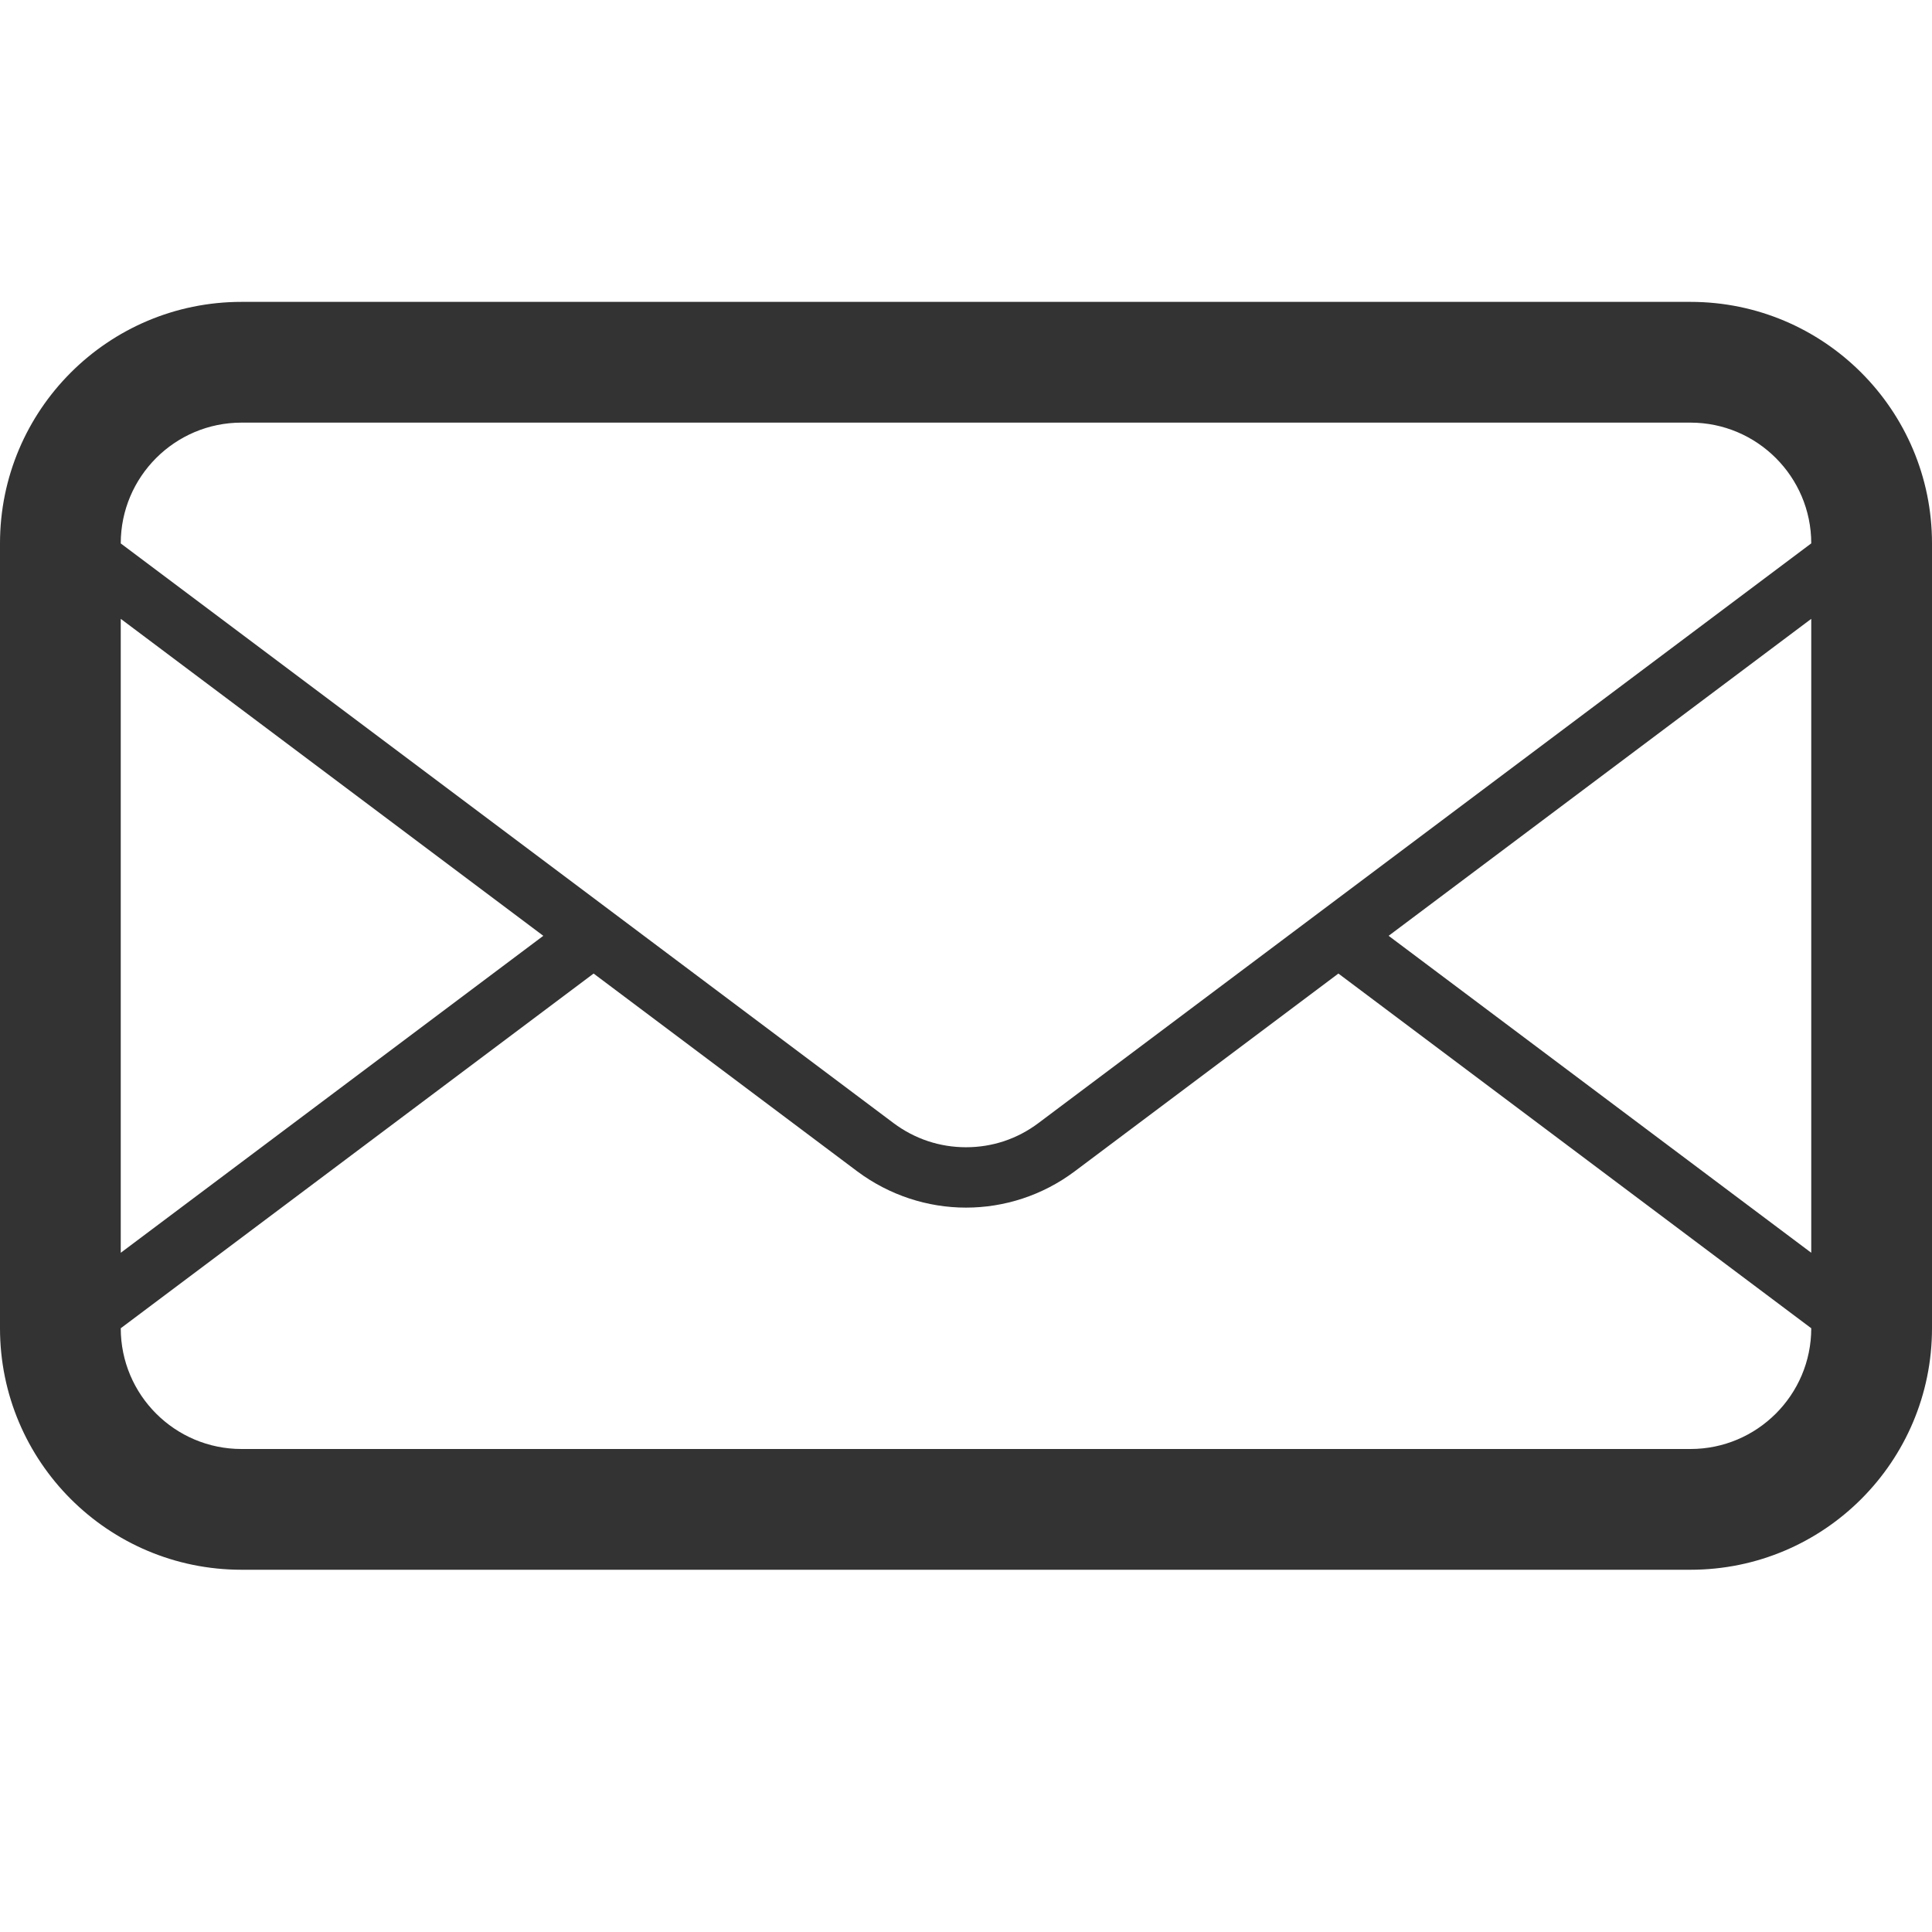
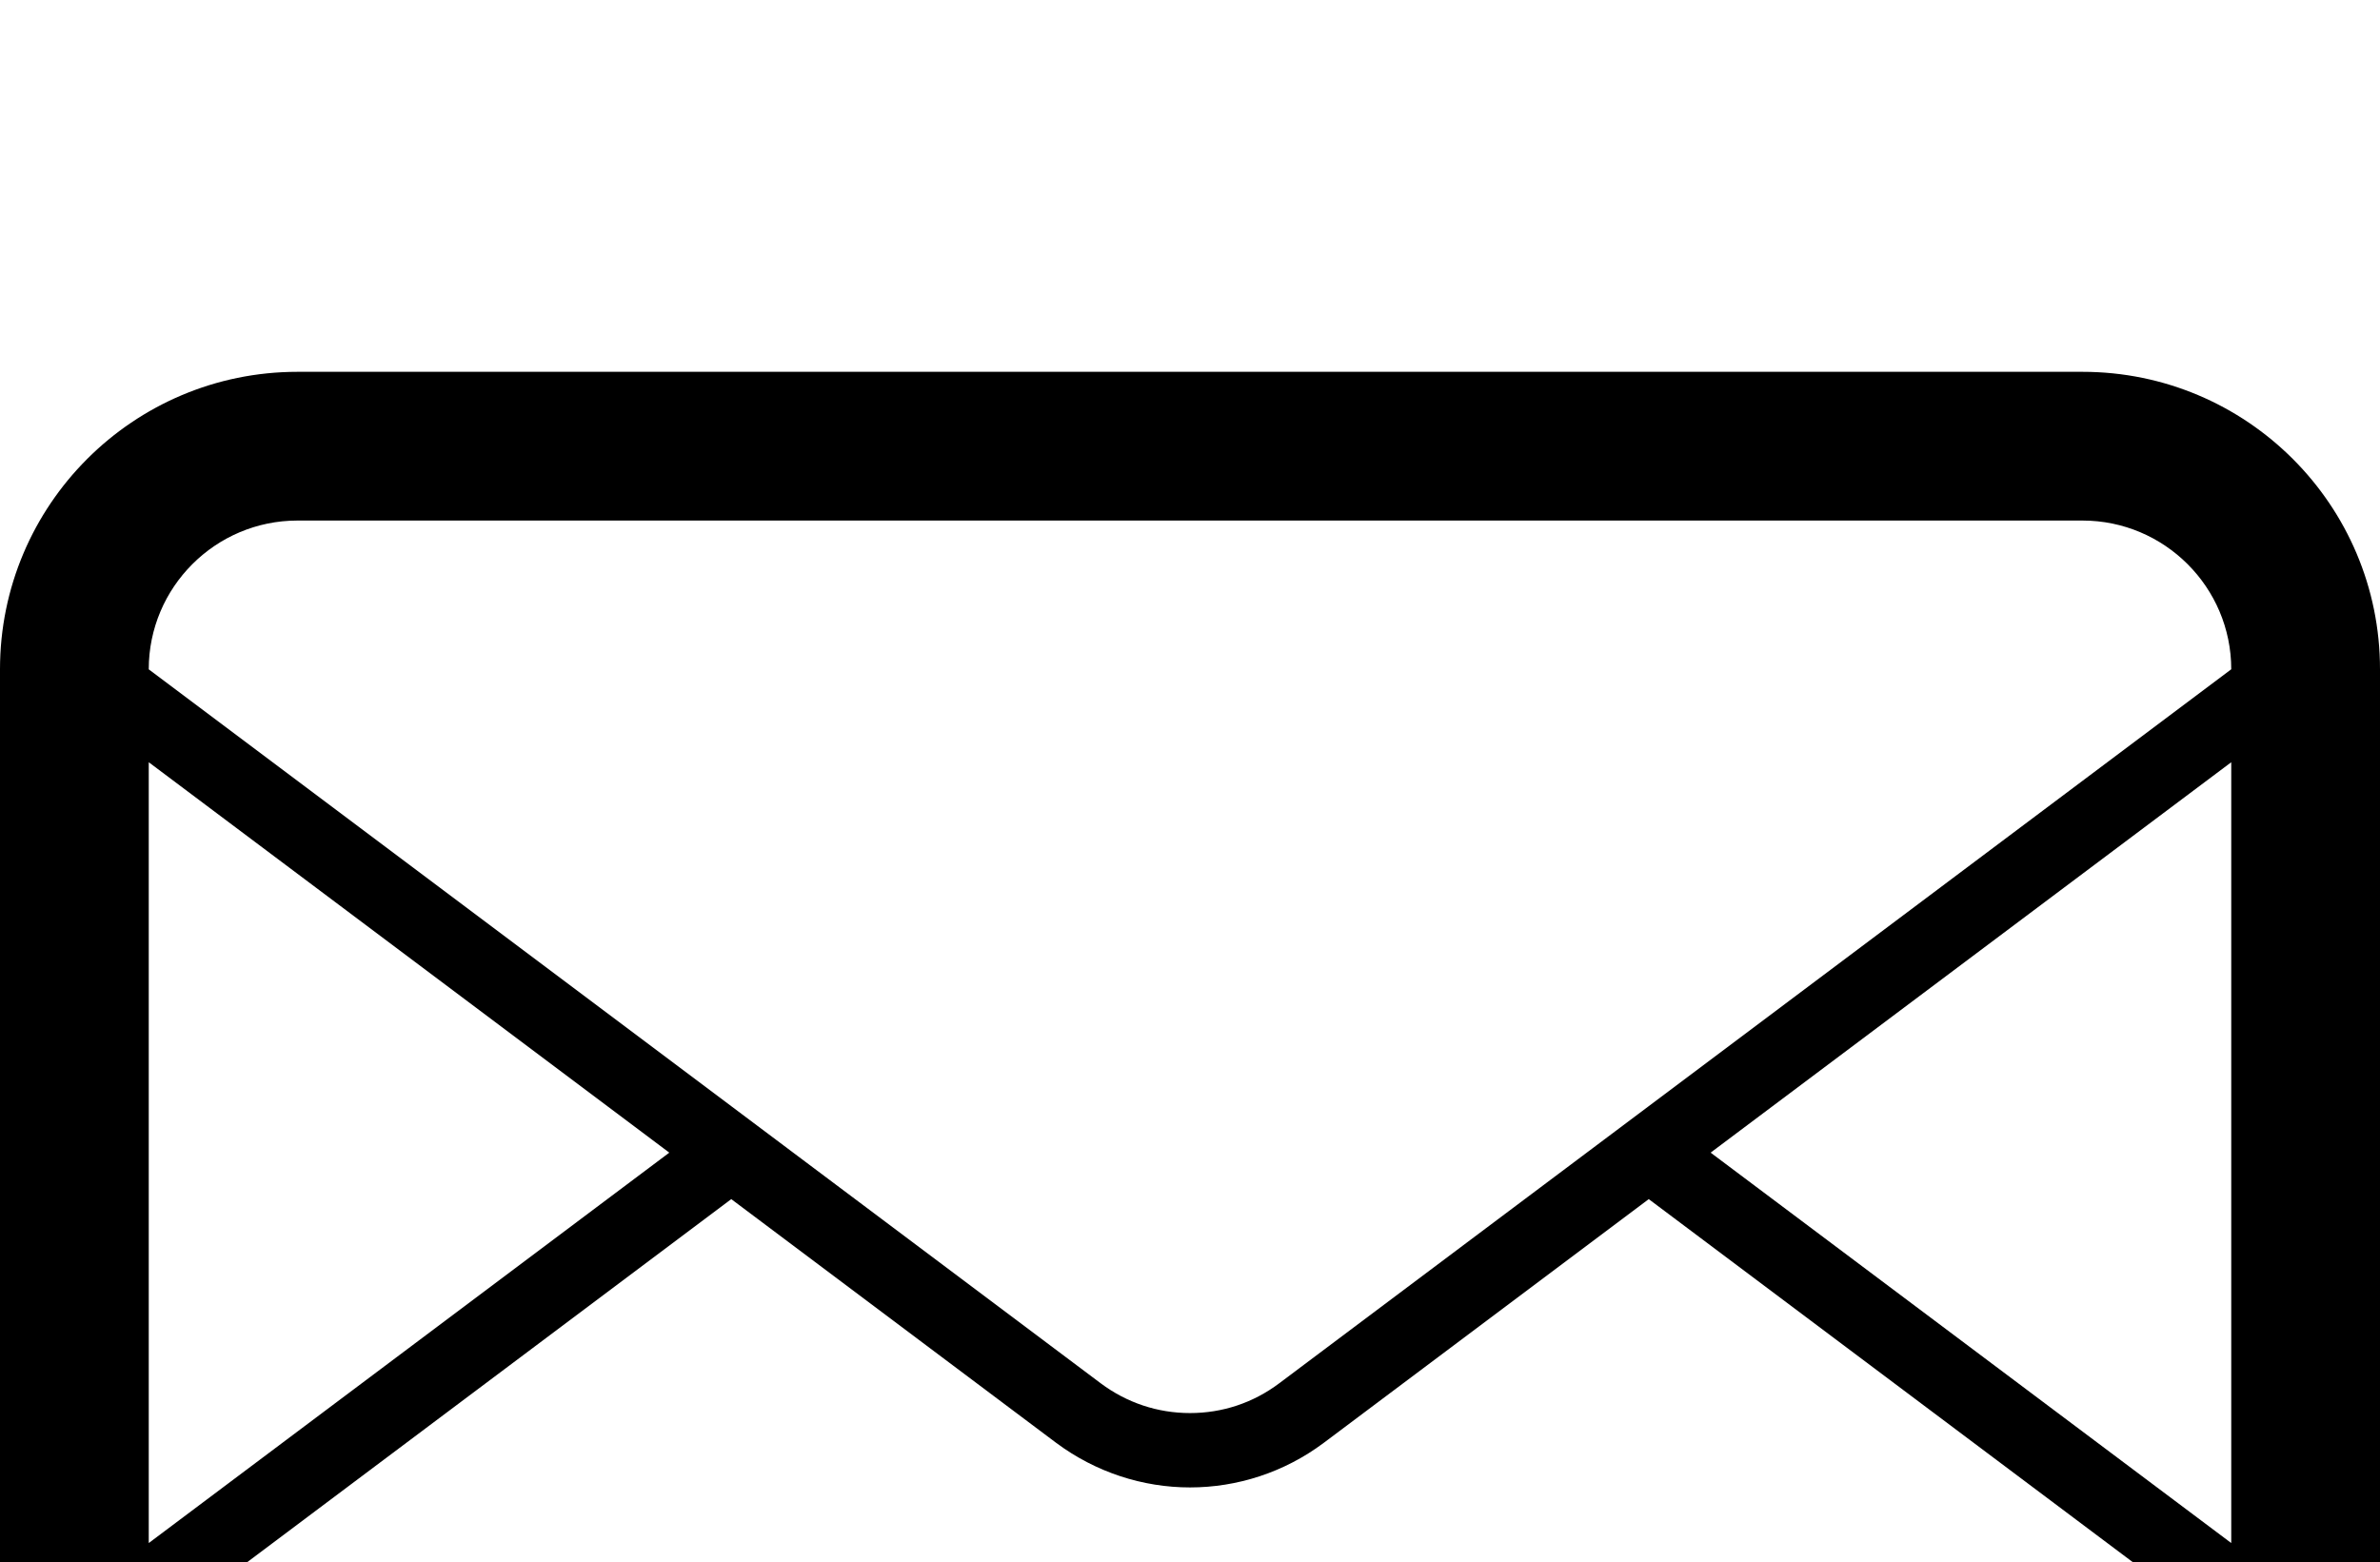
- <svg xmlns="http://www.w3.org/2000/svg" version="1.1" id="Layer_1" x="0px" y="0px" width="32px" height="32px" viewBox="0 0 32 32" enable-background="new 0 0 32 32" xml:space="preserve">
-   <path id="mail" fill="#333333" d="M28,5H4C1.791,5,0,6.792,0,9v13c0,2.209,1.791,4,4,4h24c2.209,0,4-1.791,4-4V9 C32,6.792,30.209,5,28,5z M2,10.25l6.999,5.25L2,20.75V10.25z M30,22c0,1.104-0.898,2-2,2H4c-1.103,0-2-0.896-2-2l7.832-5.875 l4.368,3.277c0.533,0.397,1.166,0.6,1.8,0.6c0.633,0,1.266-0.201,1.799-0.6l4.369-3.277L30,22L30,22z M30,20.75l-7-5.25l7-5.25 V20.75z M17.199,18.602c-0.35,0.263-0.763,0.4-1.199,0.4s-0.851-0.139-1.2-0.4L10.665,15.5l-0.833-0.625L2,9.001V9 c0-1.103,0.897-2,2-2h24c1.102,0,2,0.897,2,2L17.199,18.602z" />
+ <svg xmlns="http://www.w3.org/2000/svg" version="1.1" id="Layer_1" x="0px" y="0px" viewBox="0 0 32 21" xml:space="preserve">
+   <path id="mail" d="M28,5H4C1.791,5,0,6.792,0,9v13c0,2.209,1.791,4,4,4h24c2.209,0,4-1.791,4-4V9 C32,6.792,30.209,5,28,5z M2,10.25l6.999,5.25L2,20.75V10.25z M30,22c0,1.104-0.898,2-2,2H4c-1.103,0-2-0.896-2-2l7.832-5.875 l4.368,3.277c0.533,0.397,1.166,0.6,1.8,0.6c0.633,0,1.266-0.201,1.799-0.6l4.369-3.277L30,22L30,22z M30,20.75l-7-5.25l7-5.25 V20.75z M17.199,18.602c-0.35,0.263-0.763,0.4-1.199,0.4s-0.851-0.139-1.2-0.4L10.665,15.5l-0.833-0.625L2,9.001V9 c0-1.103,0.897-2,2-2h24c1.102,0,2,0.897,2,2L17.199,18.602z" />
</svg>
